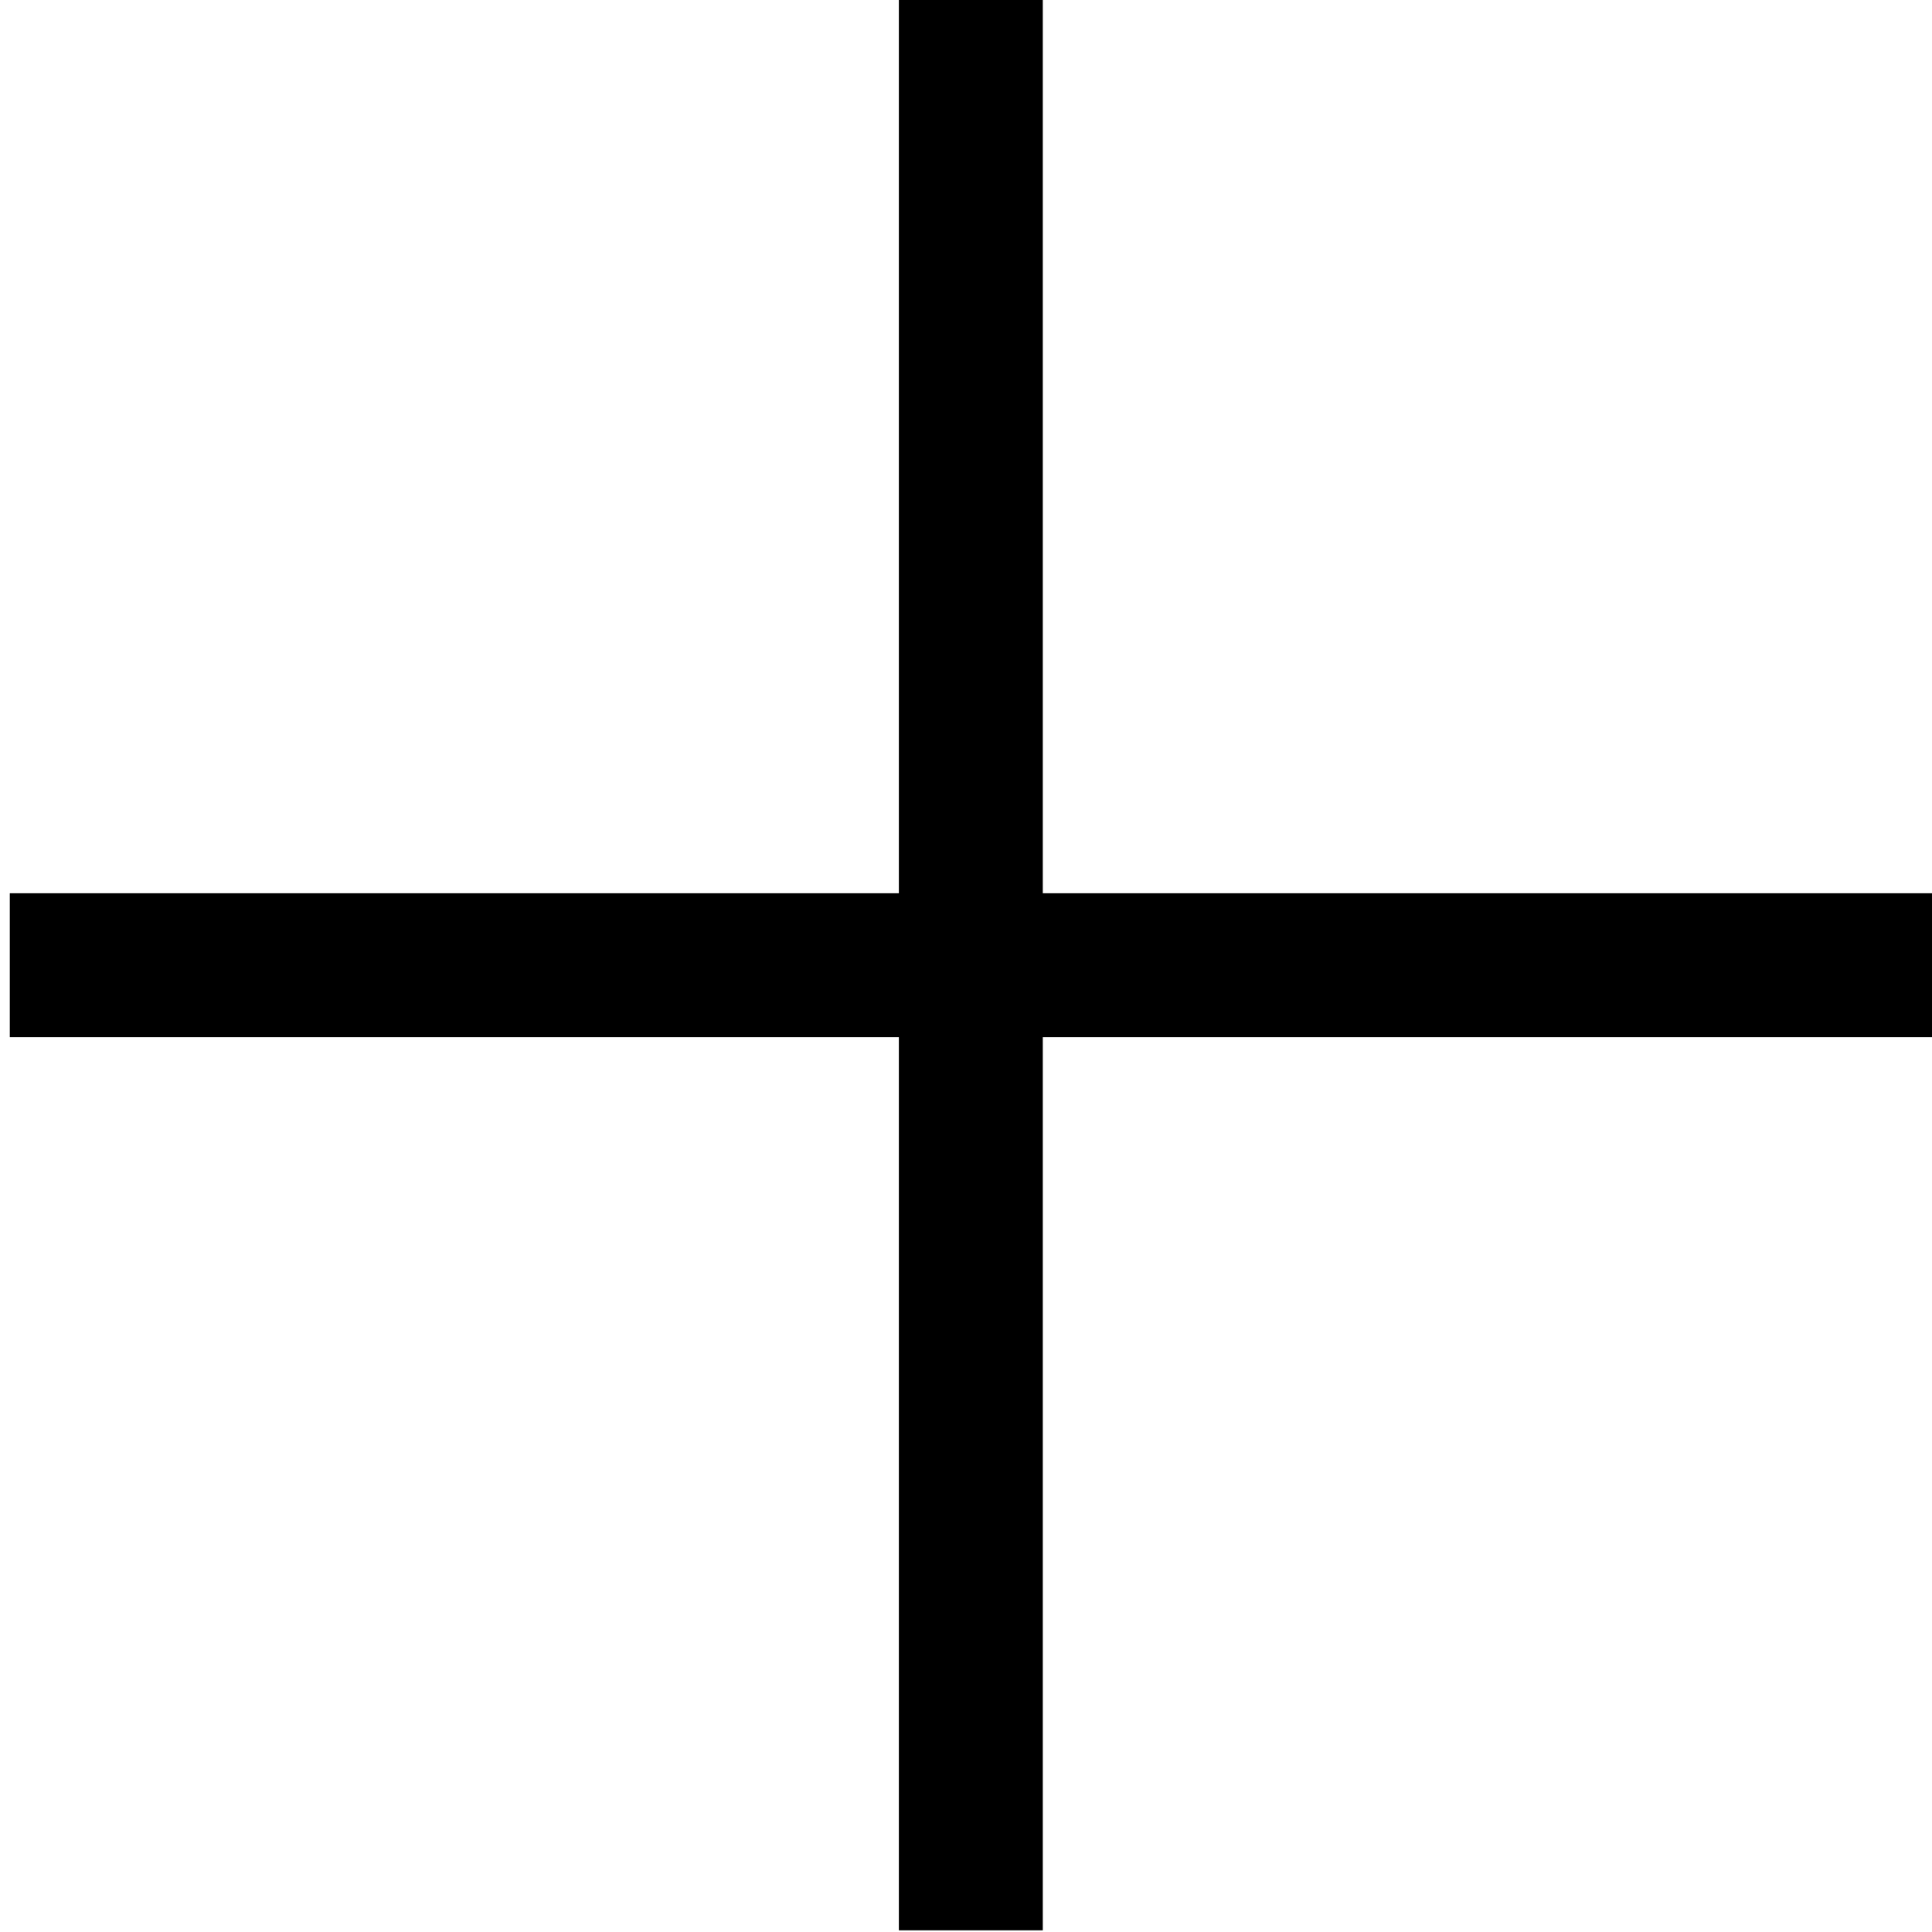
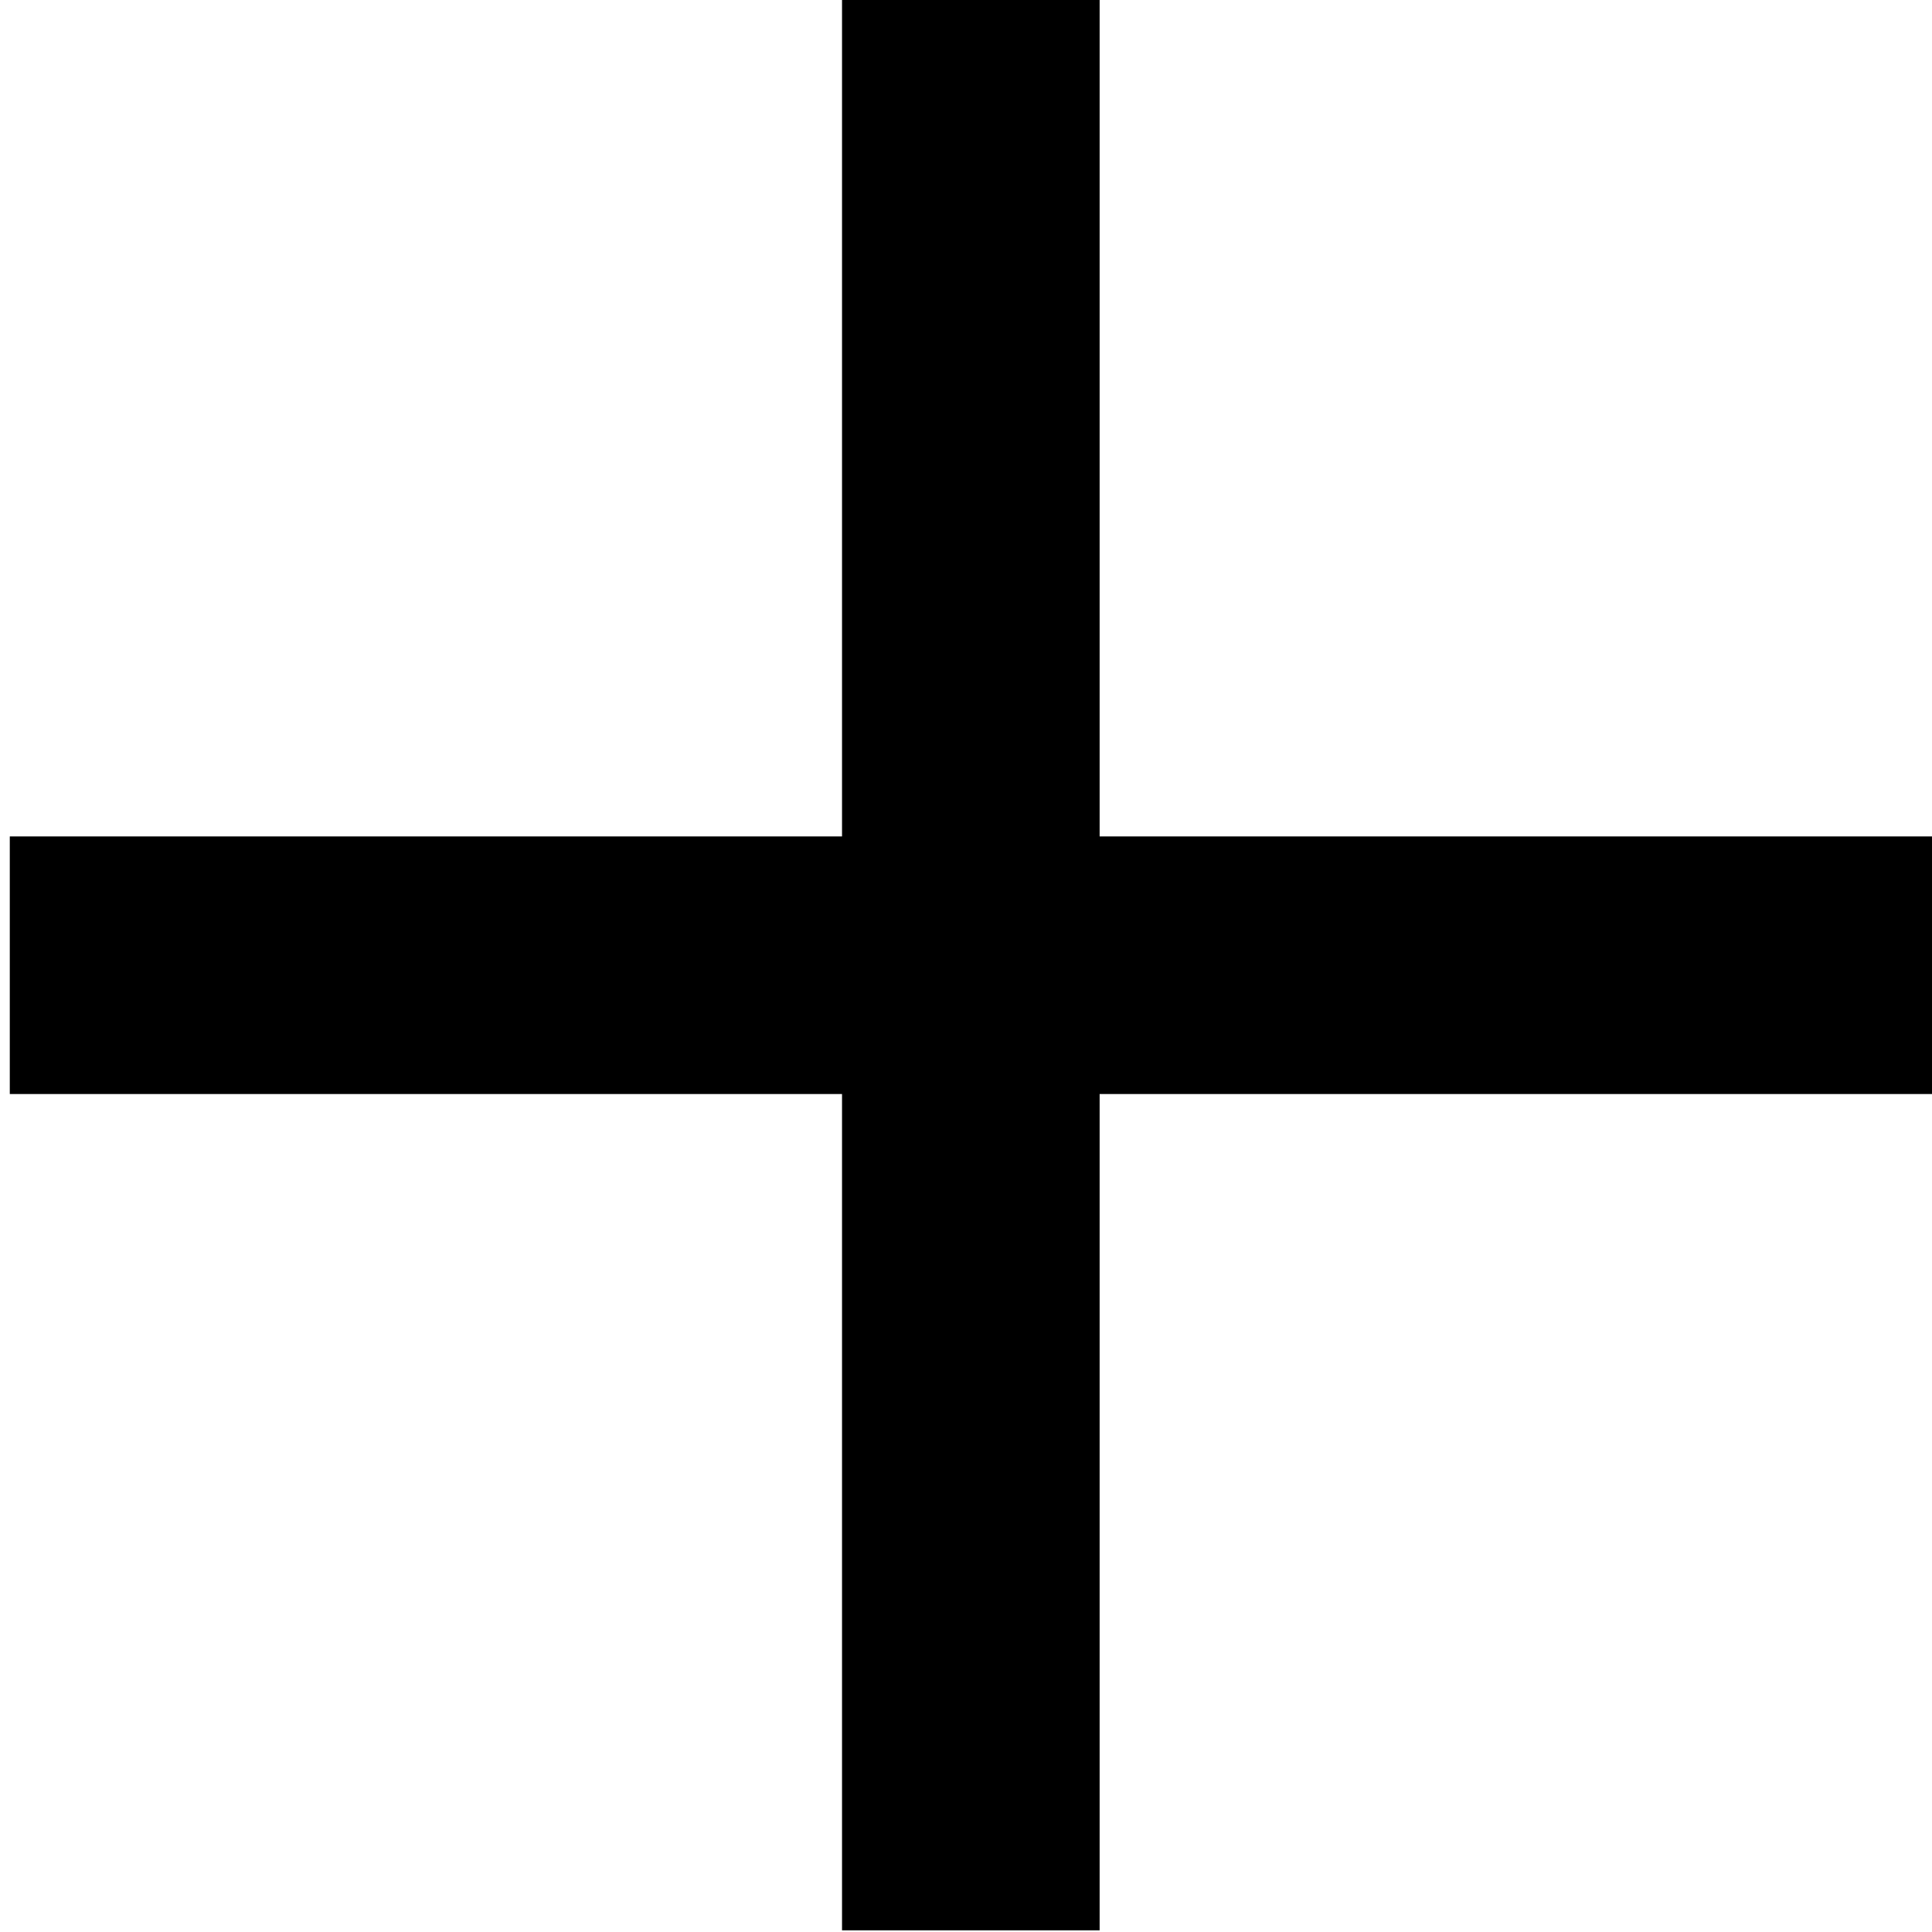
<svg xmlns="http://www.w3.org/2000/svg" version="1.1" id="Layer_1" x="0px" y="0px" width="30px" height="30px" viewBox="10 10 30 30" enable-background="new 10 10 30 30" xml:space="preserve">
-   <line fill="none" stroke="#000000" stroke-width="2.235" x1="40" y1="24.988" x2="10.152" y2="24.988" />
-   <line fill="none" stroke="#000000" stroke-width="2.235" x1="25.075" y1="39.974" x2="25.075" y2="10" />
+   <line fill="none" stroke="#000000" stroke-width="4" x1="40" y1="24.988" x2="10.152" y2="24.988" />
+   <line fill="none" stroke="#000000" stroke-width="4" x1="25.075" y1="39.974" x2="25.075" y2="10" />
</svg>
